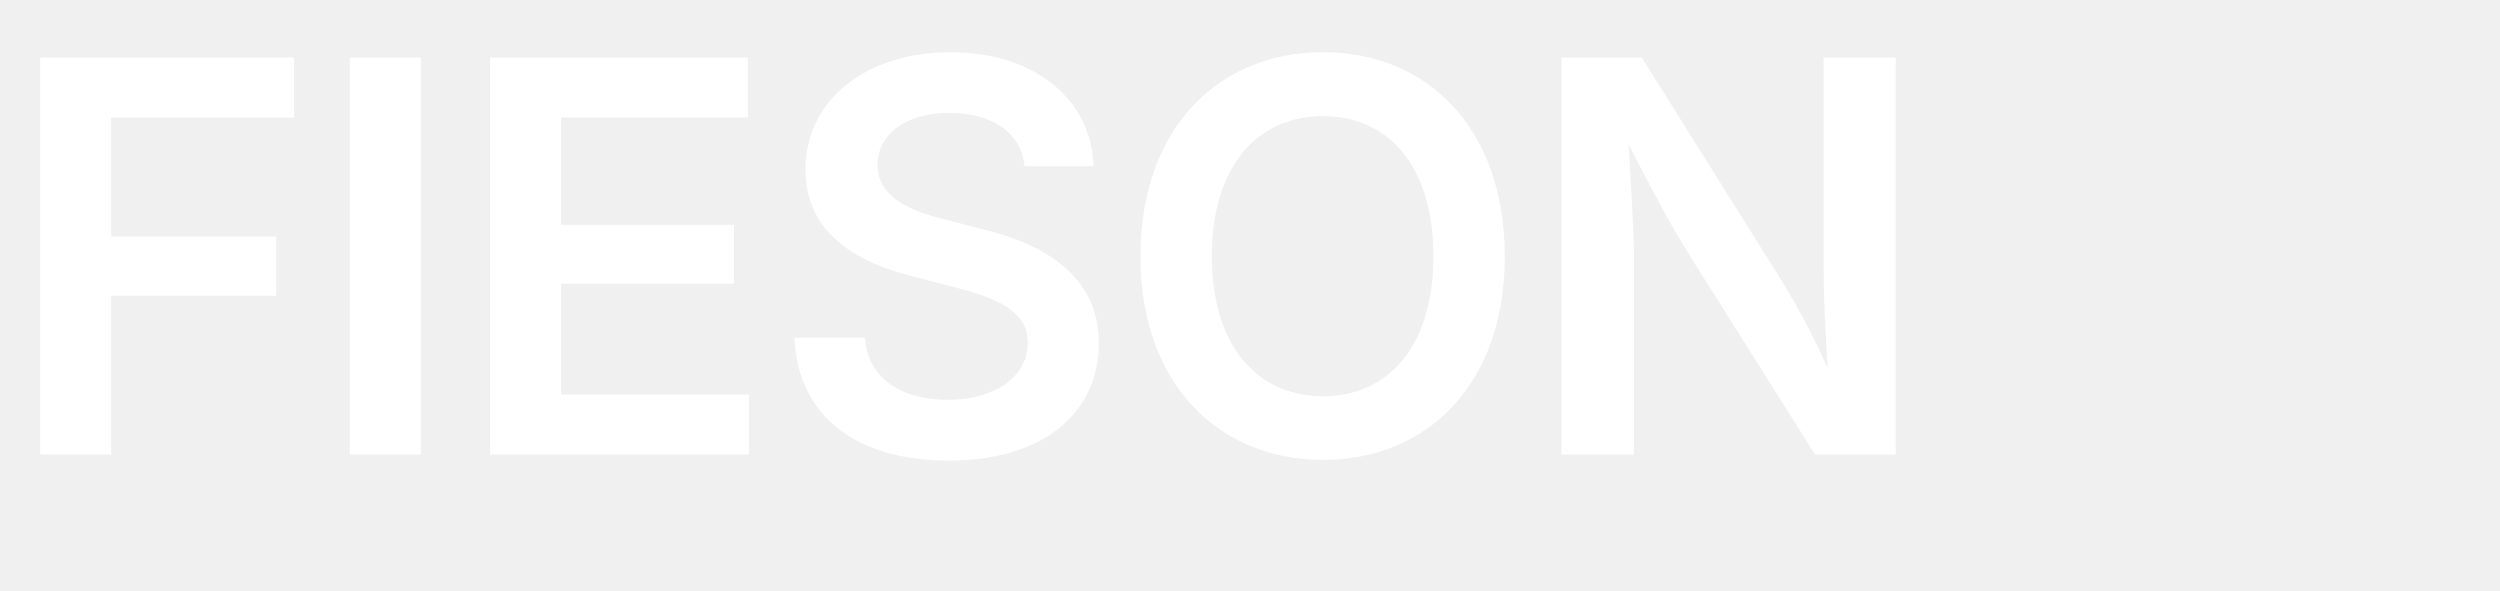
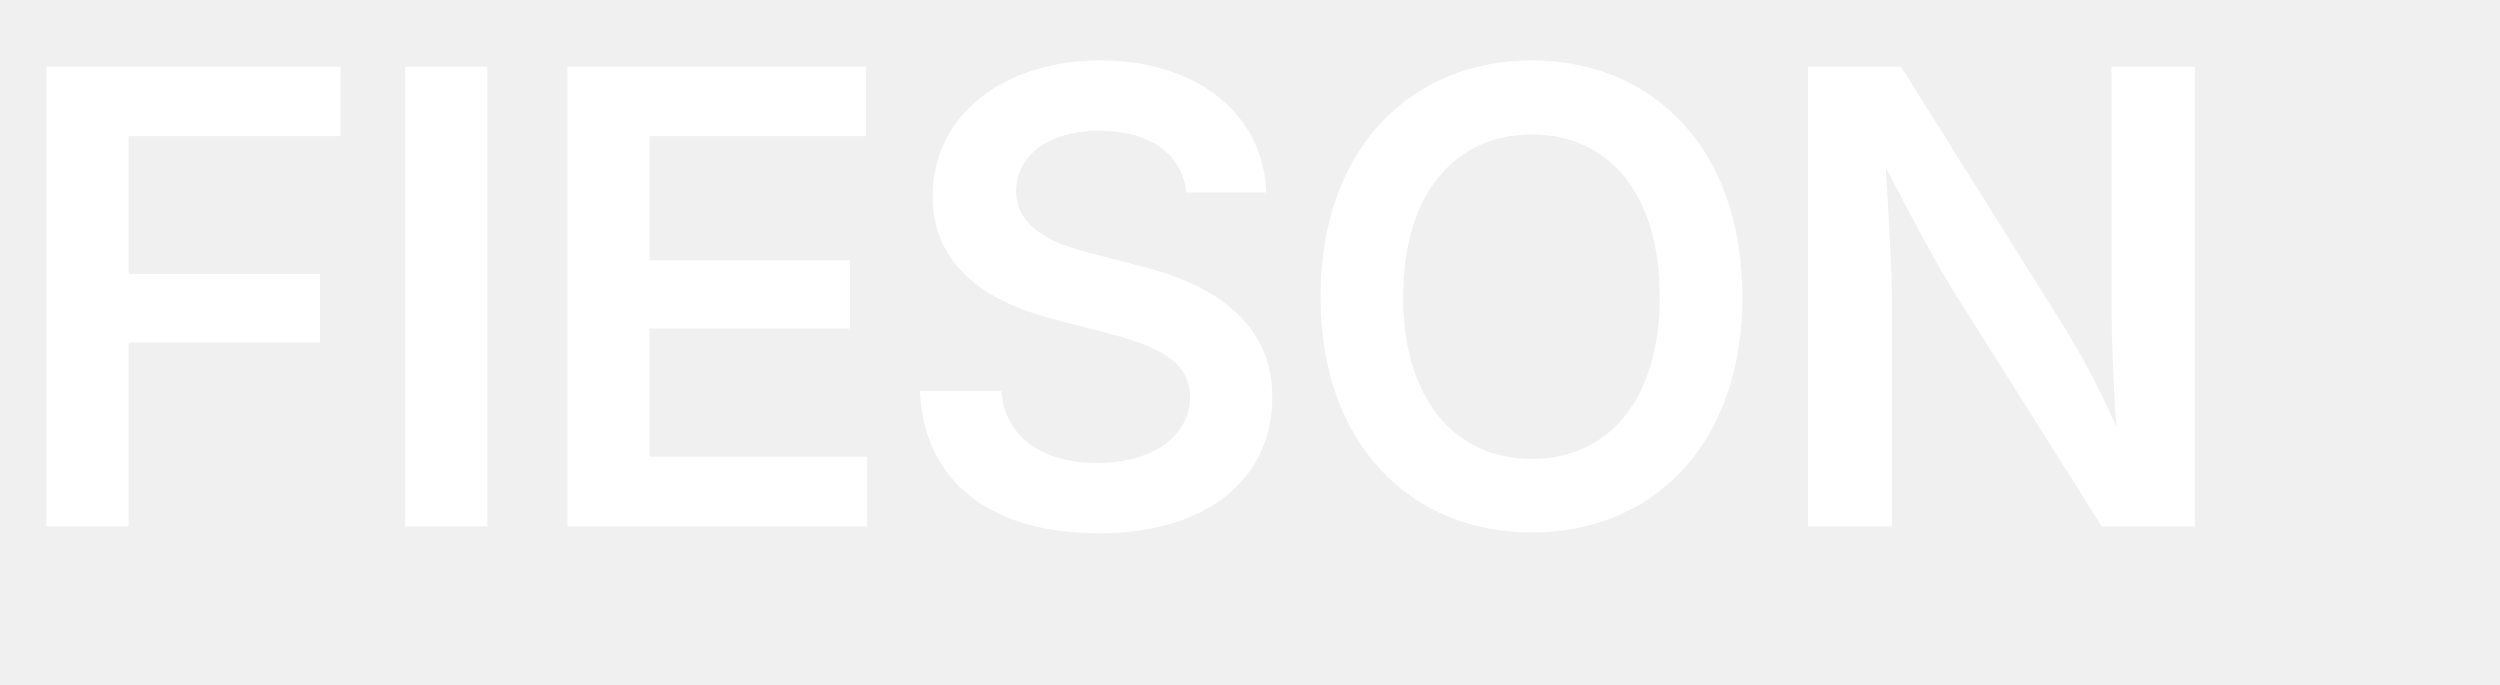
- <svg xmlns="http://www.w3.org/2000/svg" width="110" height="26" viewBox="0 0 110 26" fill="none">
+ <svg xmlns="http://www.w3.org/2000/svg" width="95" height="26" viewBox="0 0 95 26" fill="none">
  <text x="0" y="20" font-family="Figtree, system-ui, -apple-system, sans-serif" font-size="24" font-weight="600" letter-spacing="-0.02em" fill="#ffffff">FIESON</text>
</svg>
